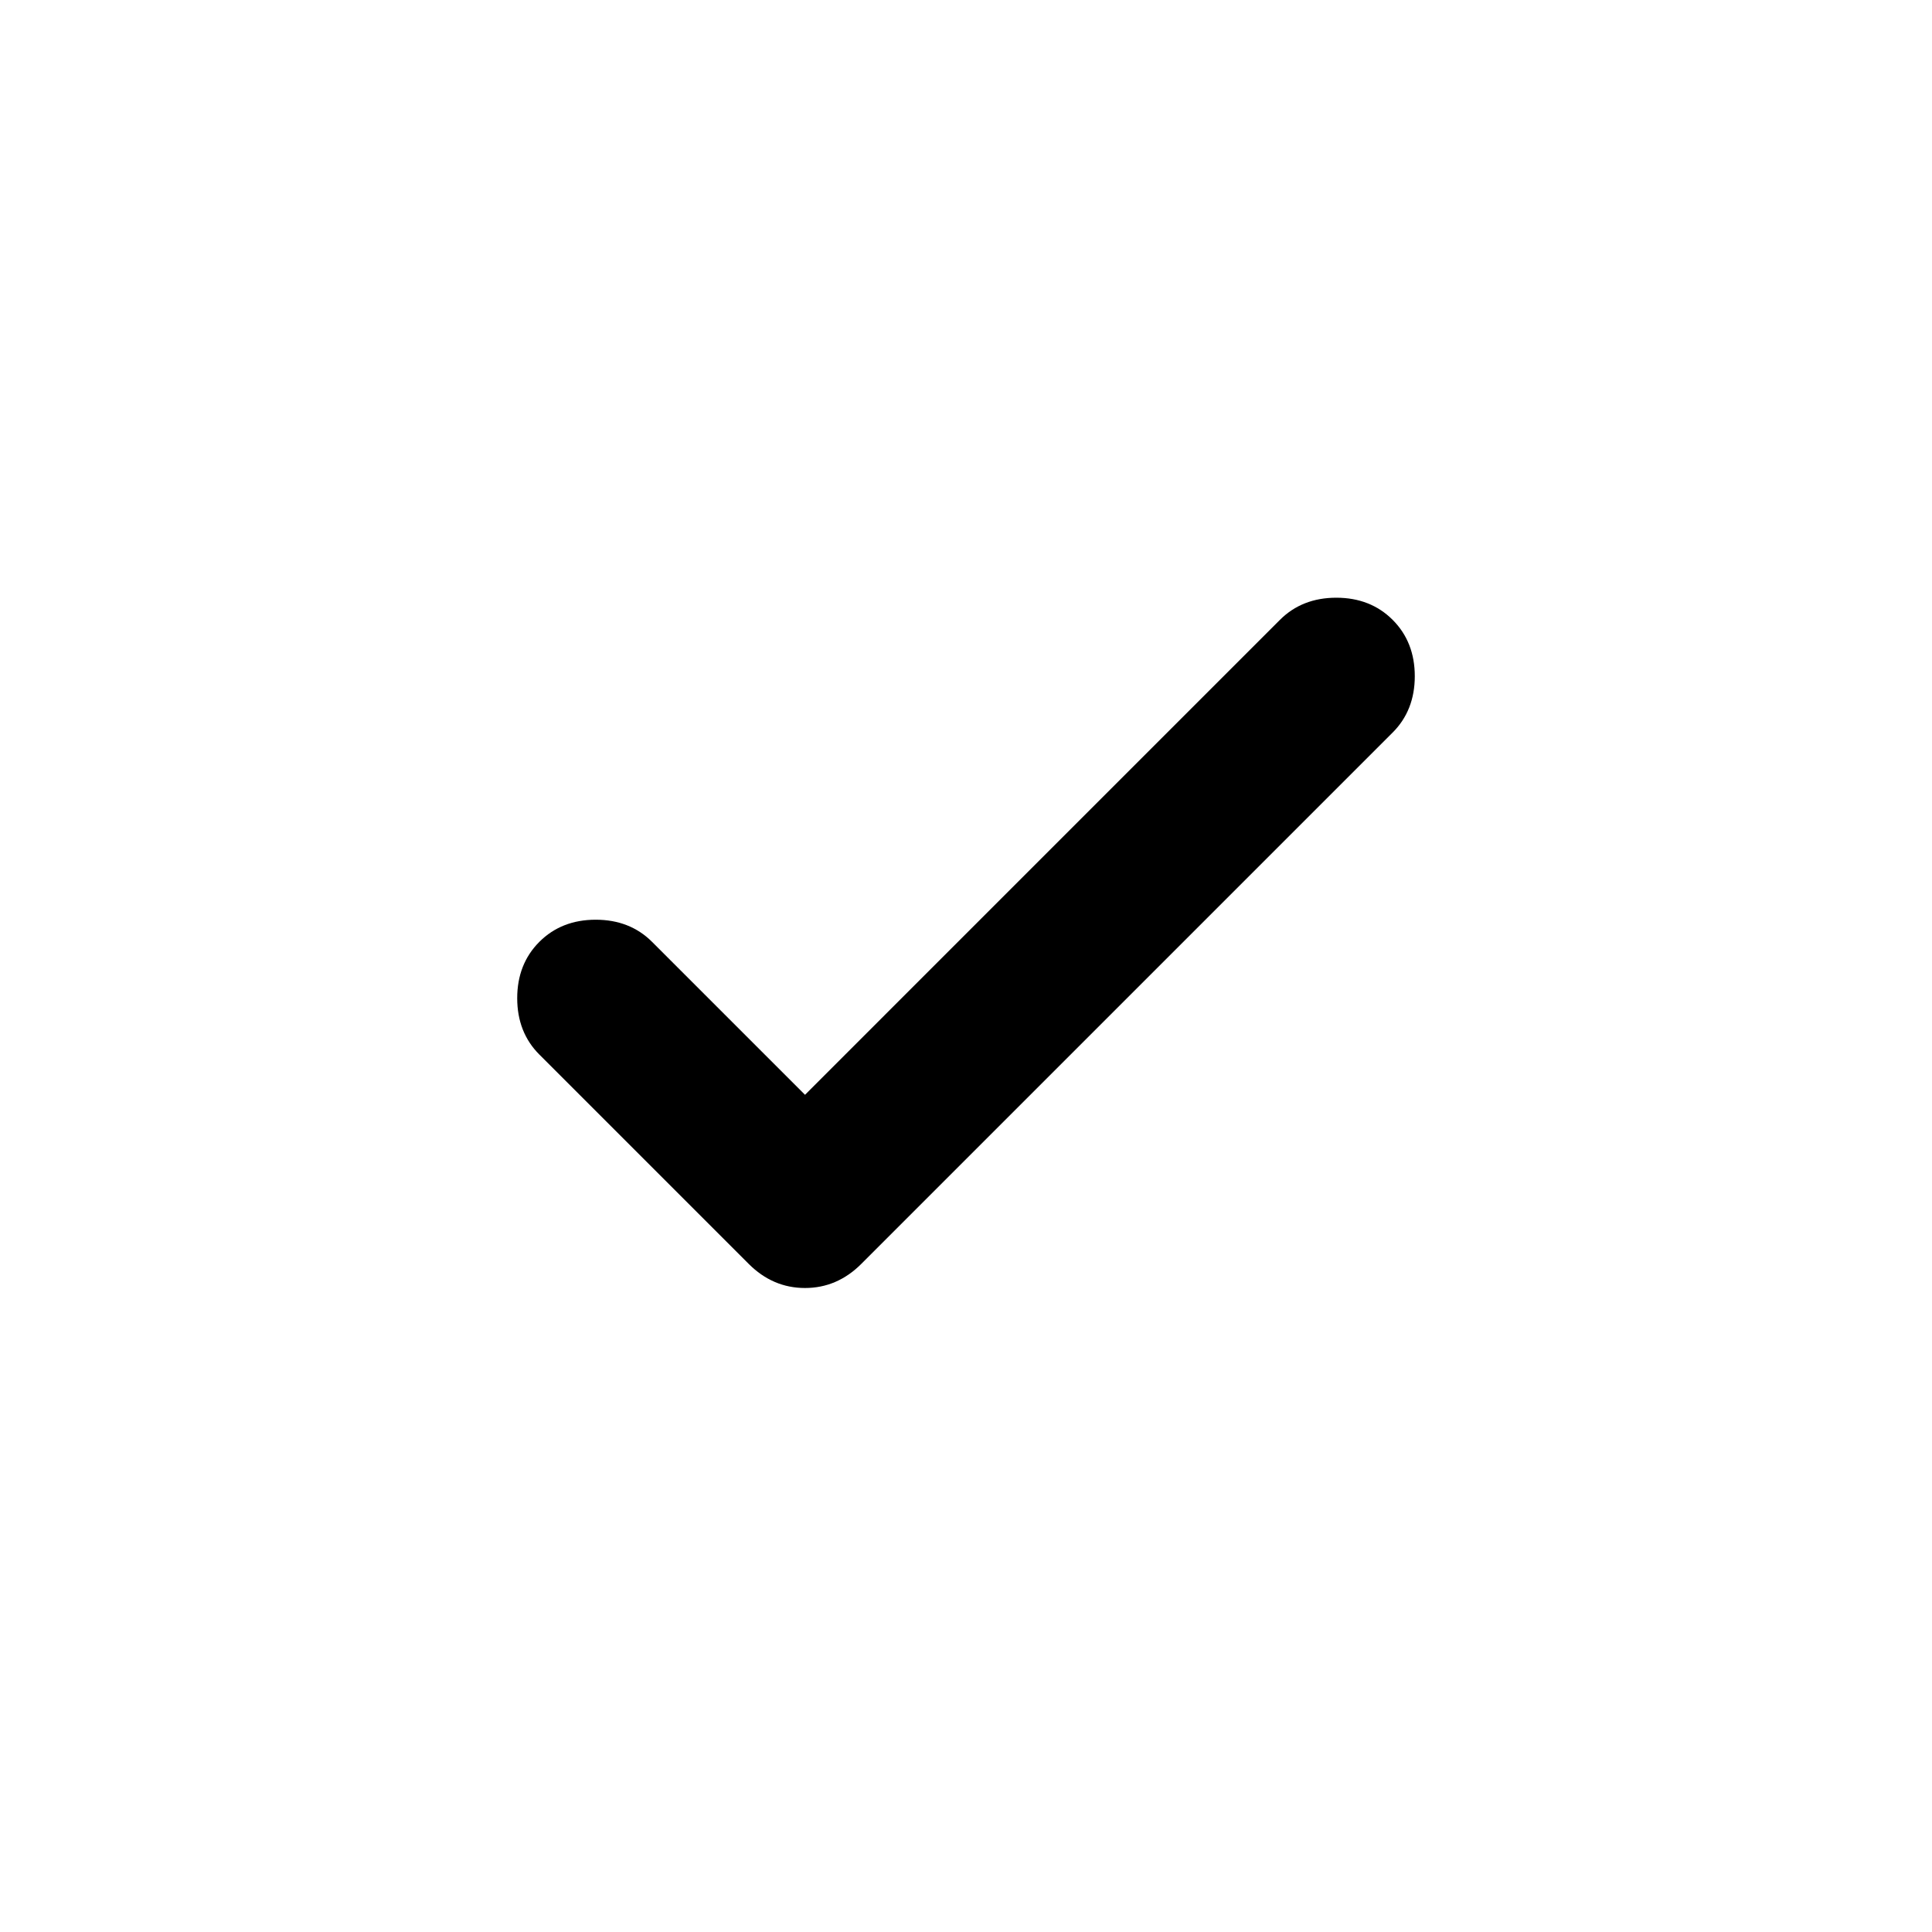
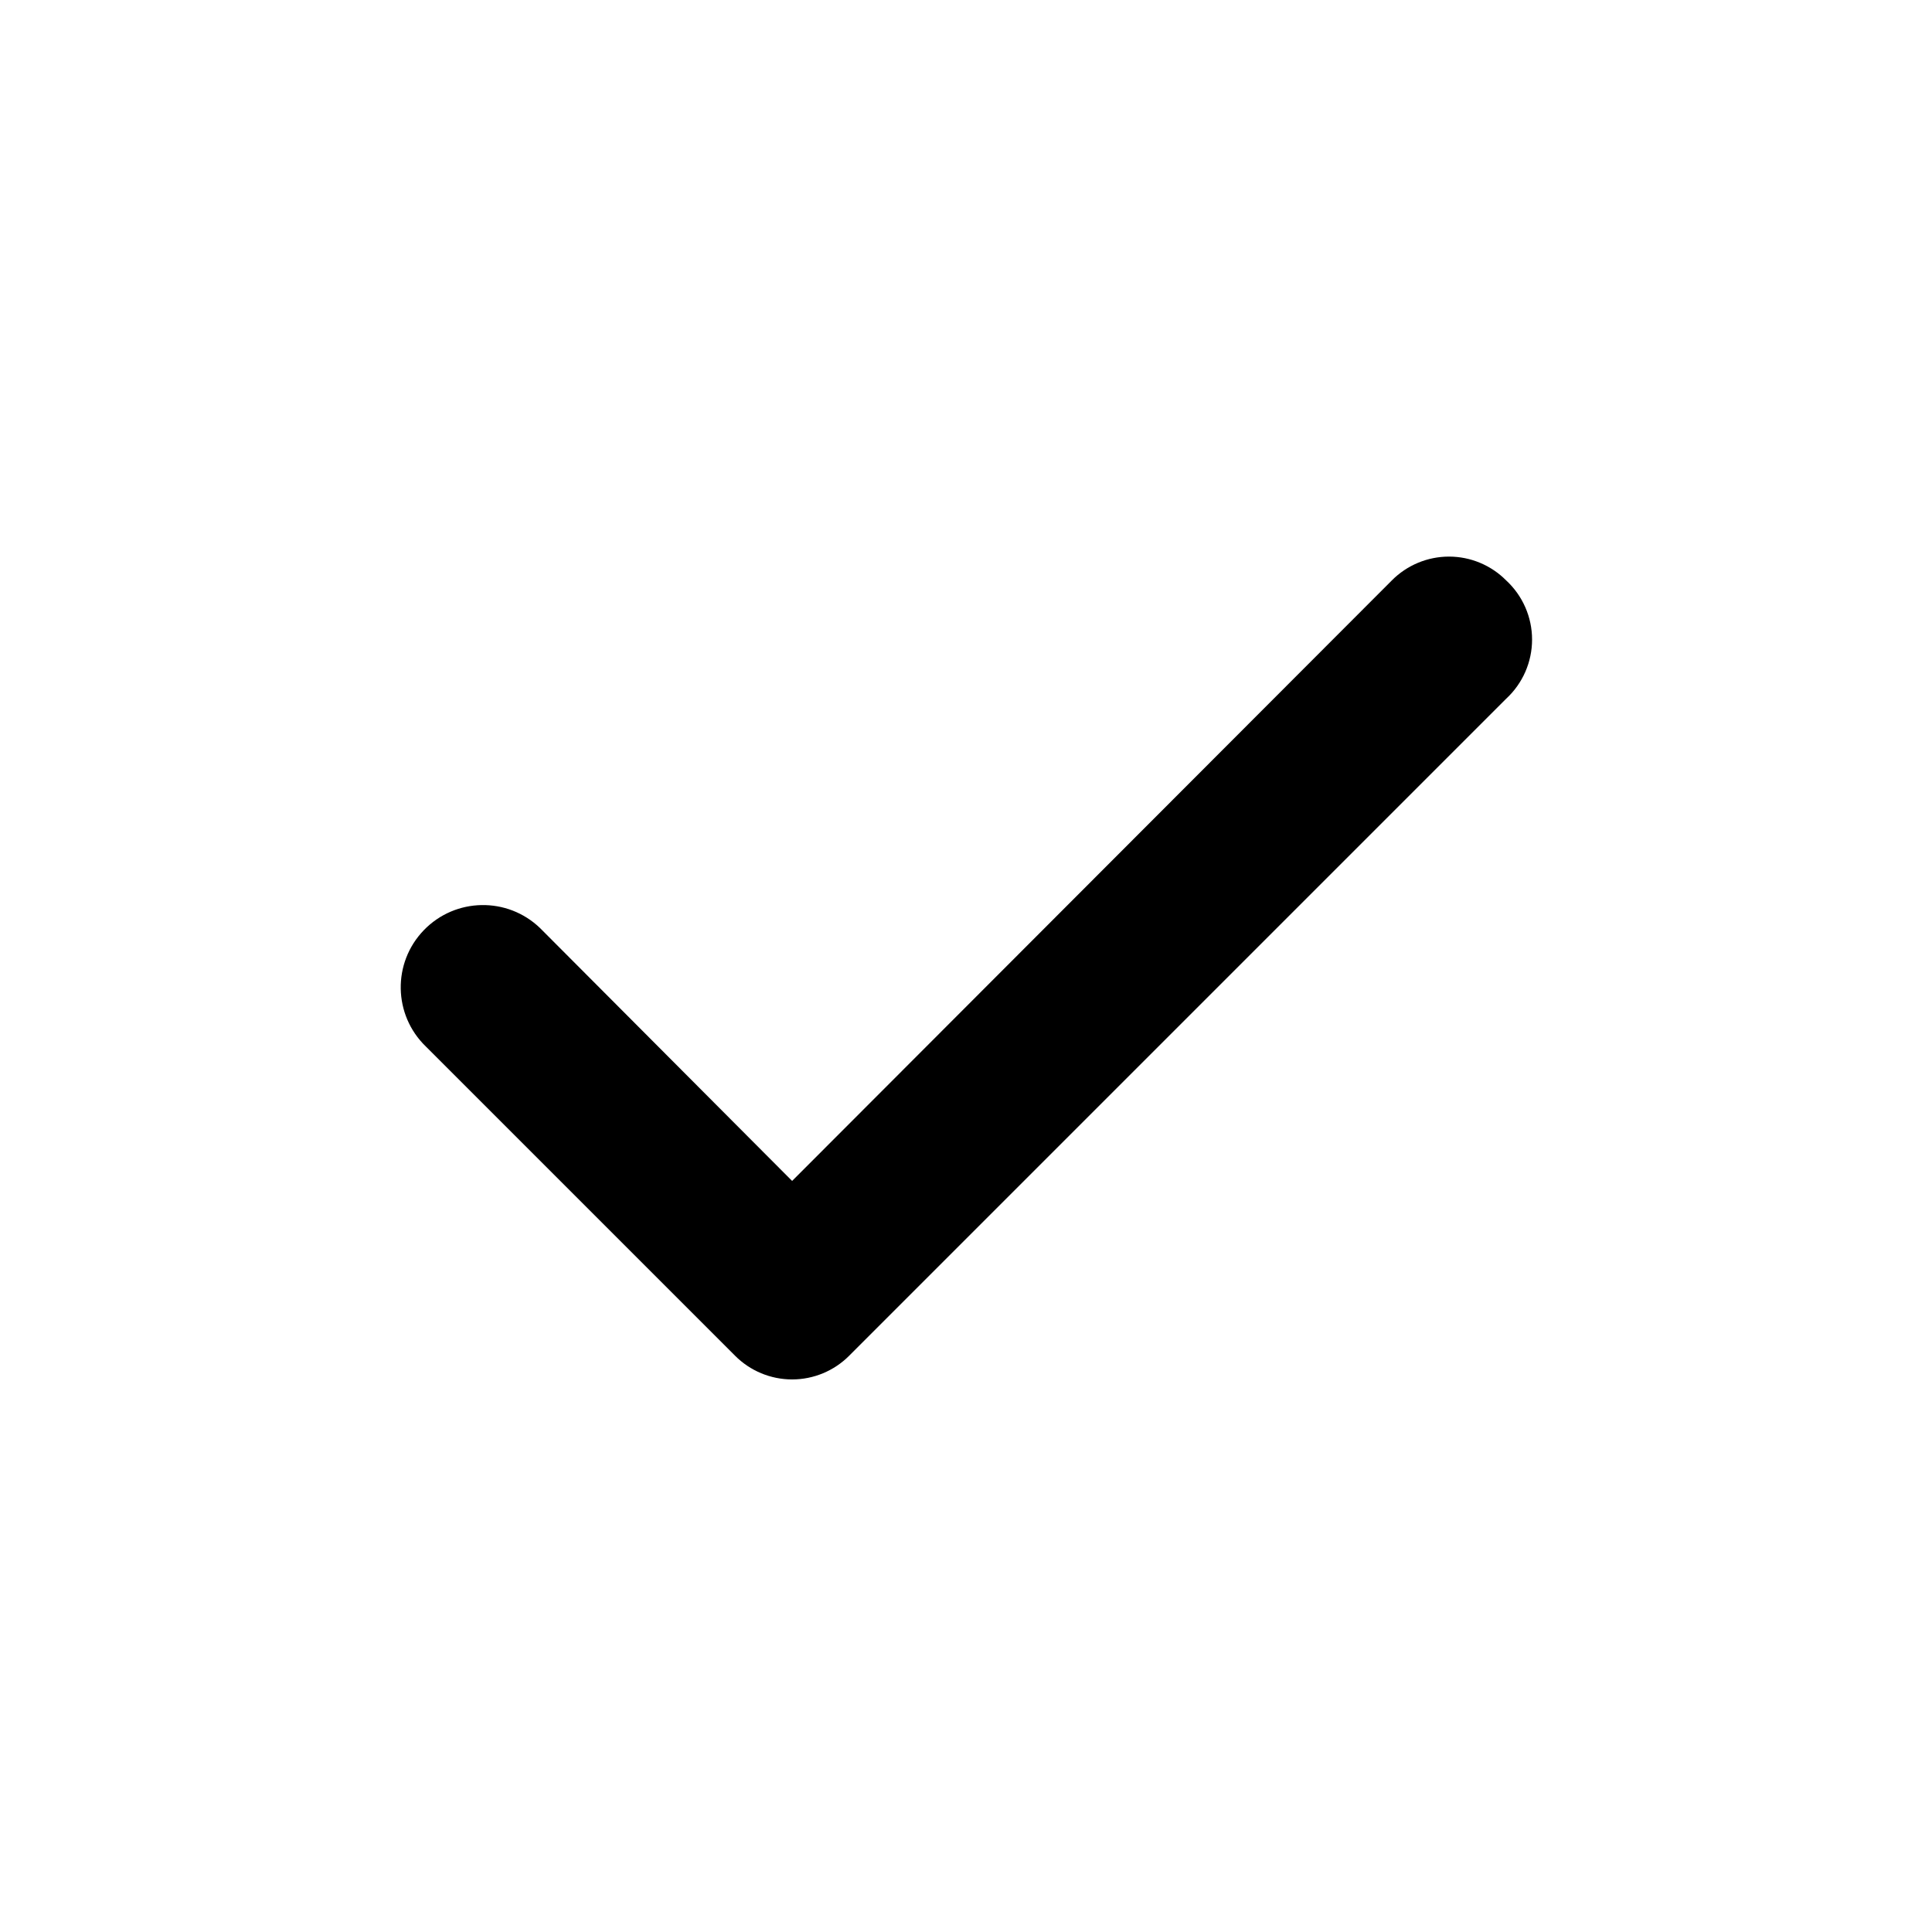
- <svg xmlns="http://www.w3.org/2000/svg" width="36" height="36" viewBox="0 0 24 24" fill="none">
-   <path d="M10 13.6L15.9 7.7C16.083 7.517 16.317 7.425 16.6 7.425C16.883 7.425 17.117 7.517 17.3 7.7C17.483 7.883 17.575 8.117 17.575 8.4C17.575 8.683 17.483 8.917 17.3 9.1L10.7 15.7C10.5 15.9 10.267 16 10 16C9.733 16 9.5 15.9 9.3 15.7L6.7 13.1C6.517 12.917 6.425 12.683 6.425 12.4C6.425 12.117 6.517 11.883 6.7 11.7C6.883 11.517 7.117 11.425 7.4 11.425C7.683 11.425 7.917 11.517 8.1 11.7L10 13.6Z" fill="black" />
+ <svg xmlns="http://www.w3.org/2000/svg" width="36" height="36" viewBox="0 0 24 24">
+   <path fill="currentColor" d="M18.71 7.21a1 1 0 0 0-1.42 0l-7.45 7.46l-3.13-3.14A1 1 0 1 0 5.29 13l3.84 3.84a1 1 0 0 0 1.42 0l8.16-8.16a1 1 0 0 0 0-1.47Z" />
</svg>
